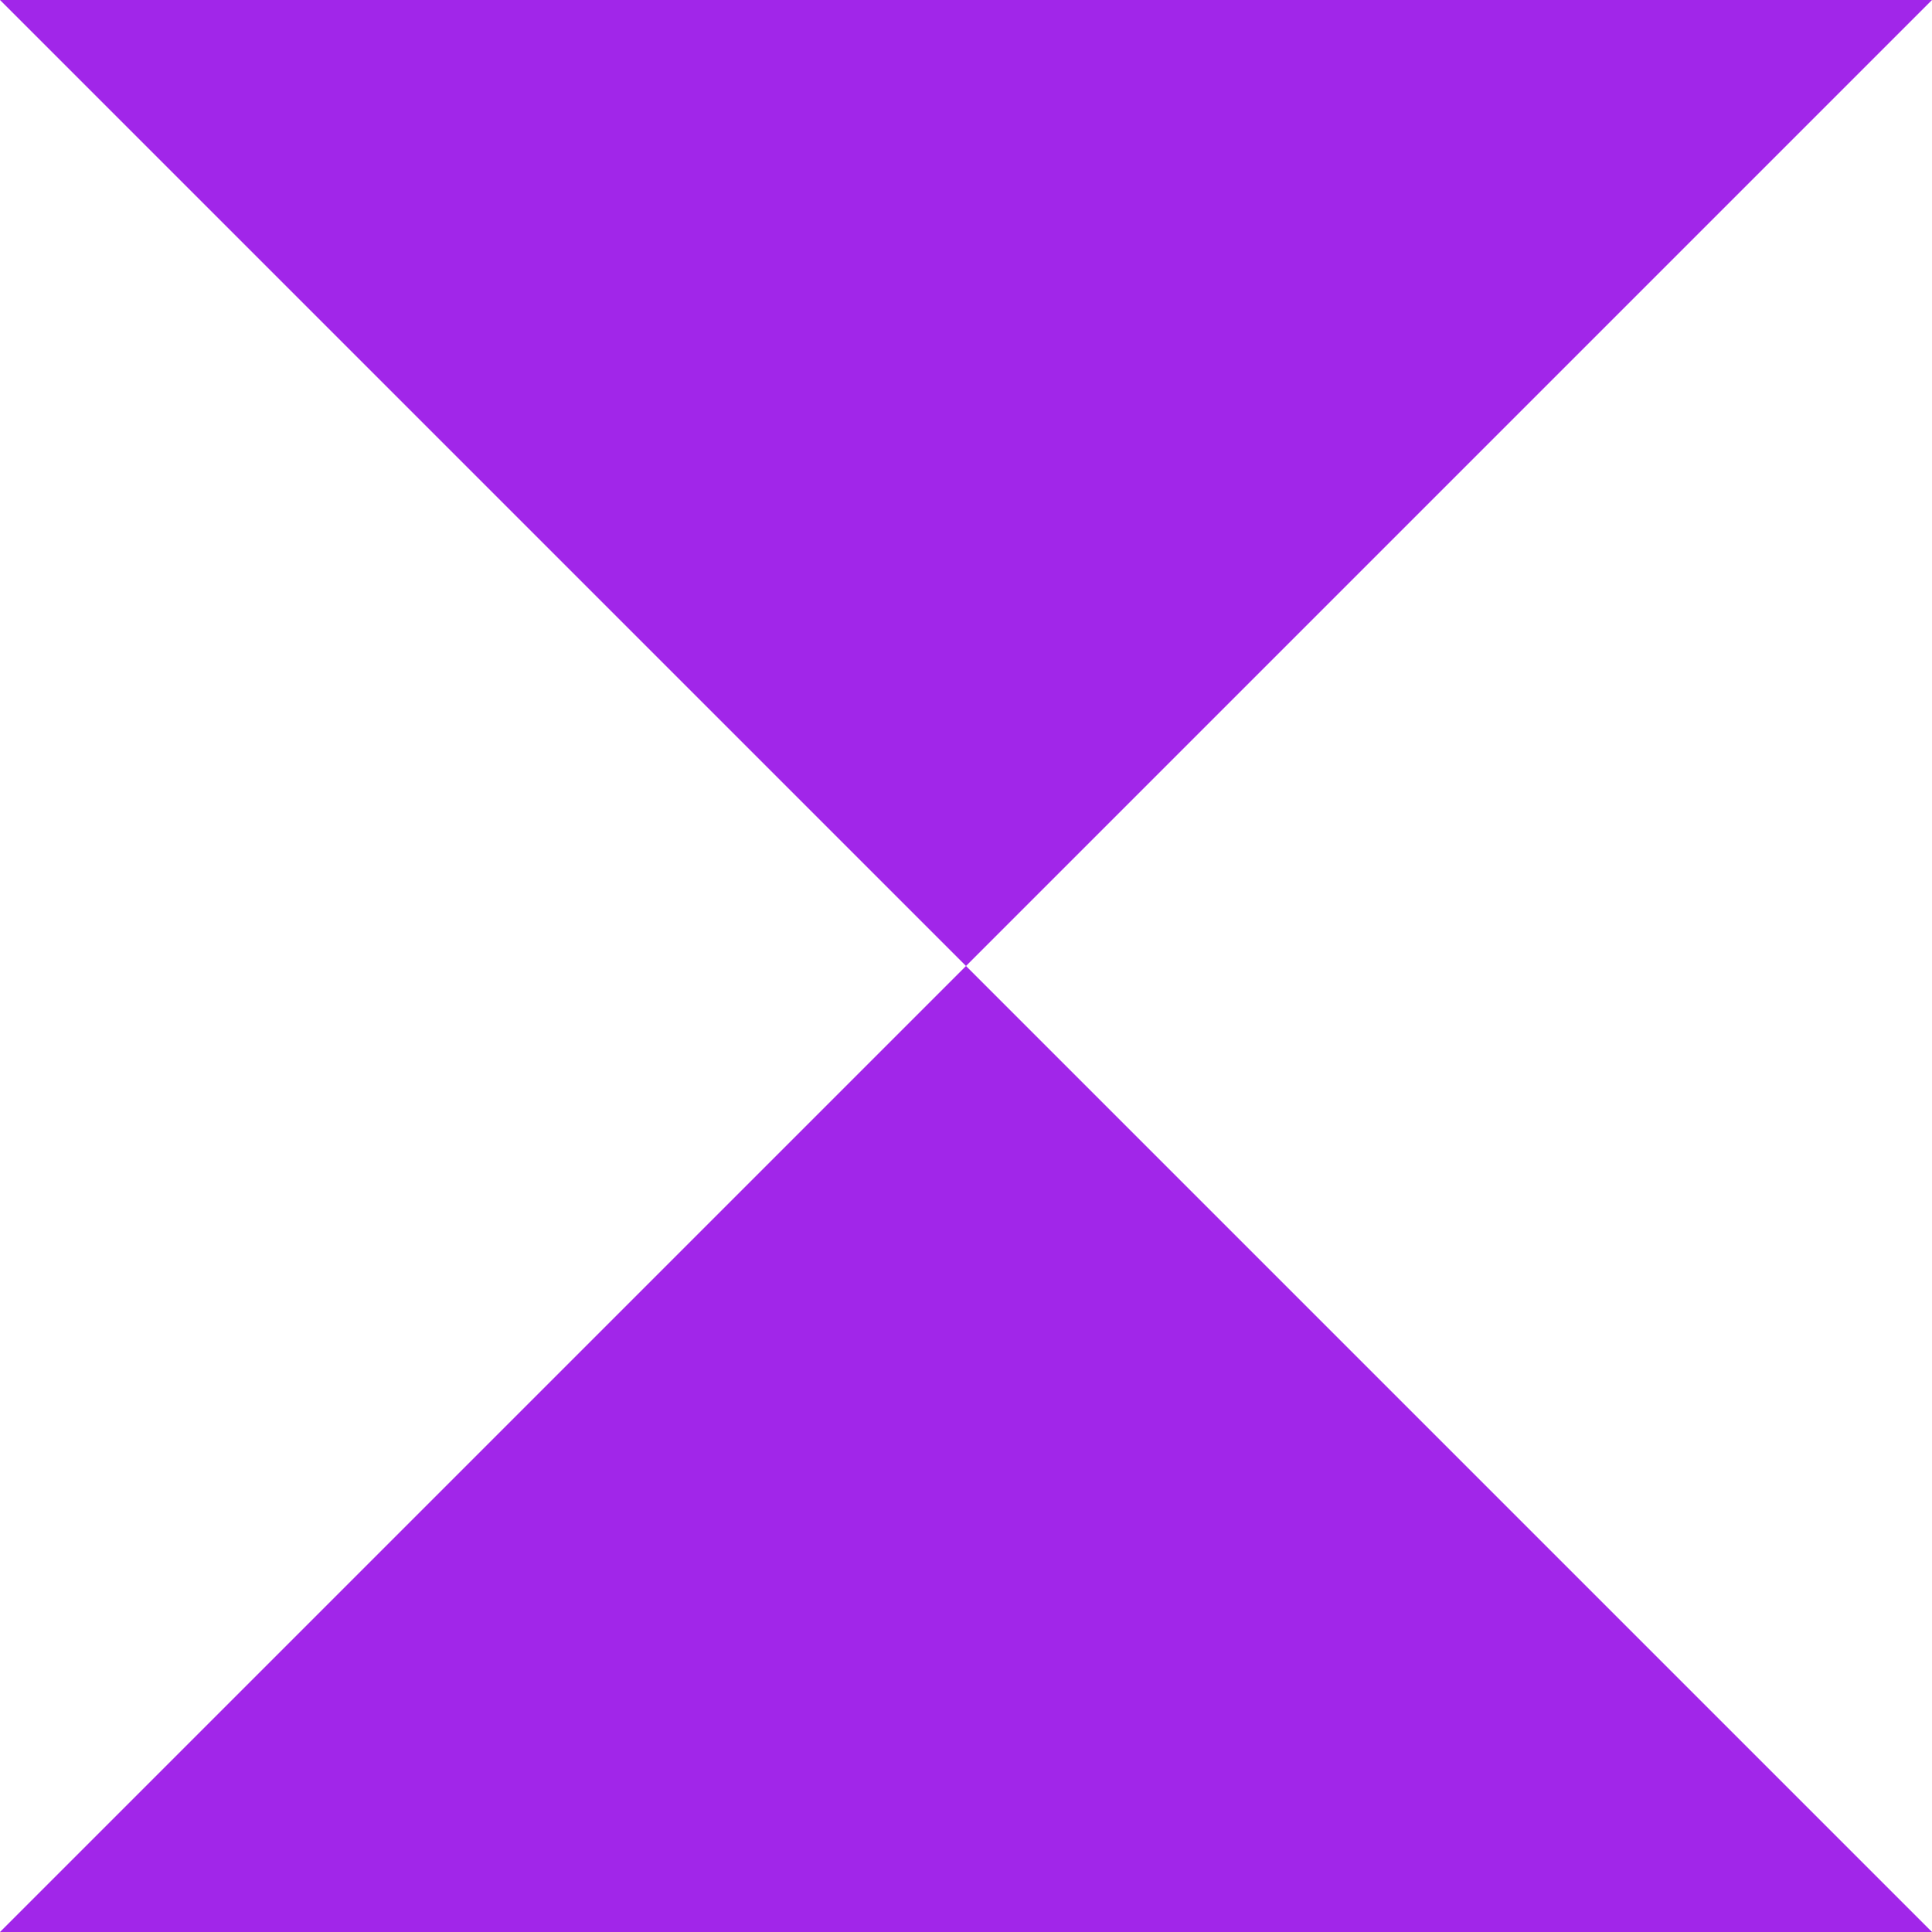
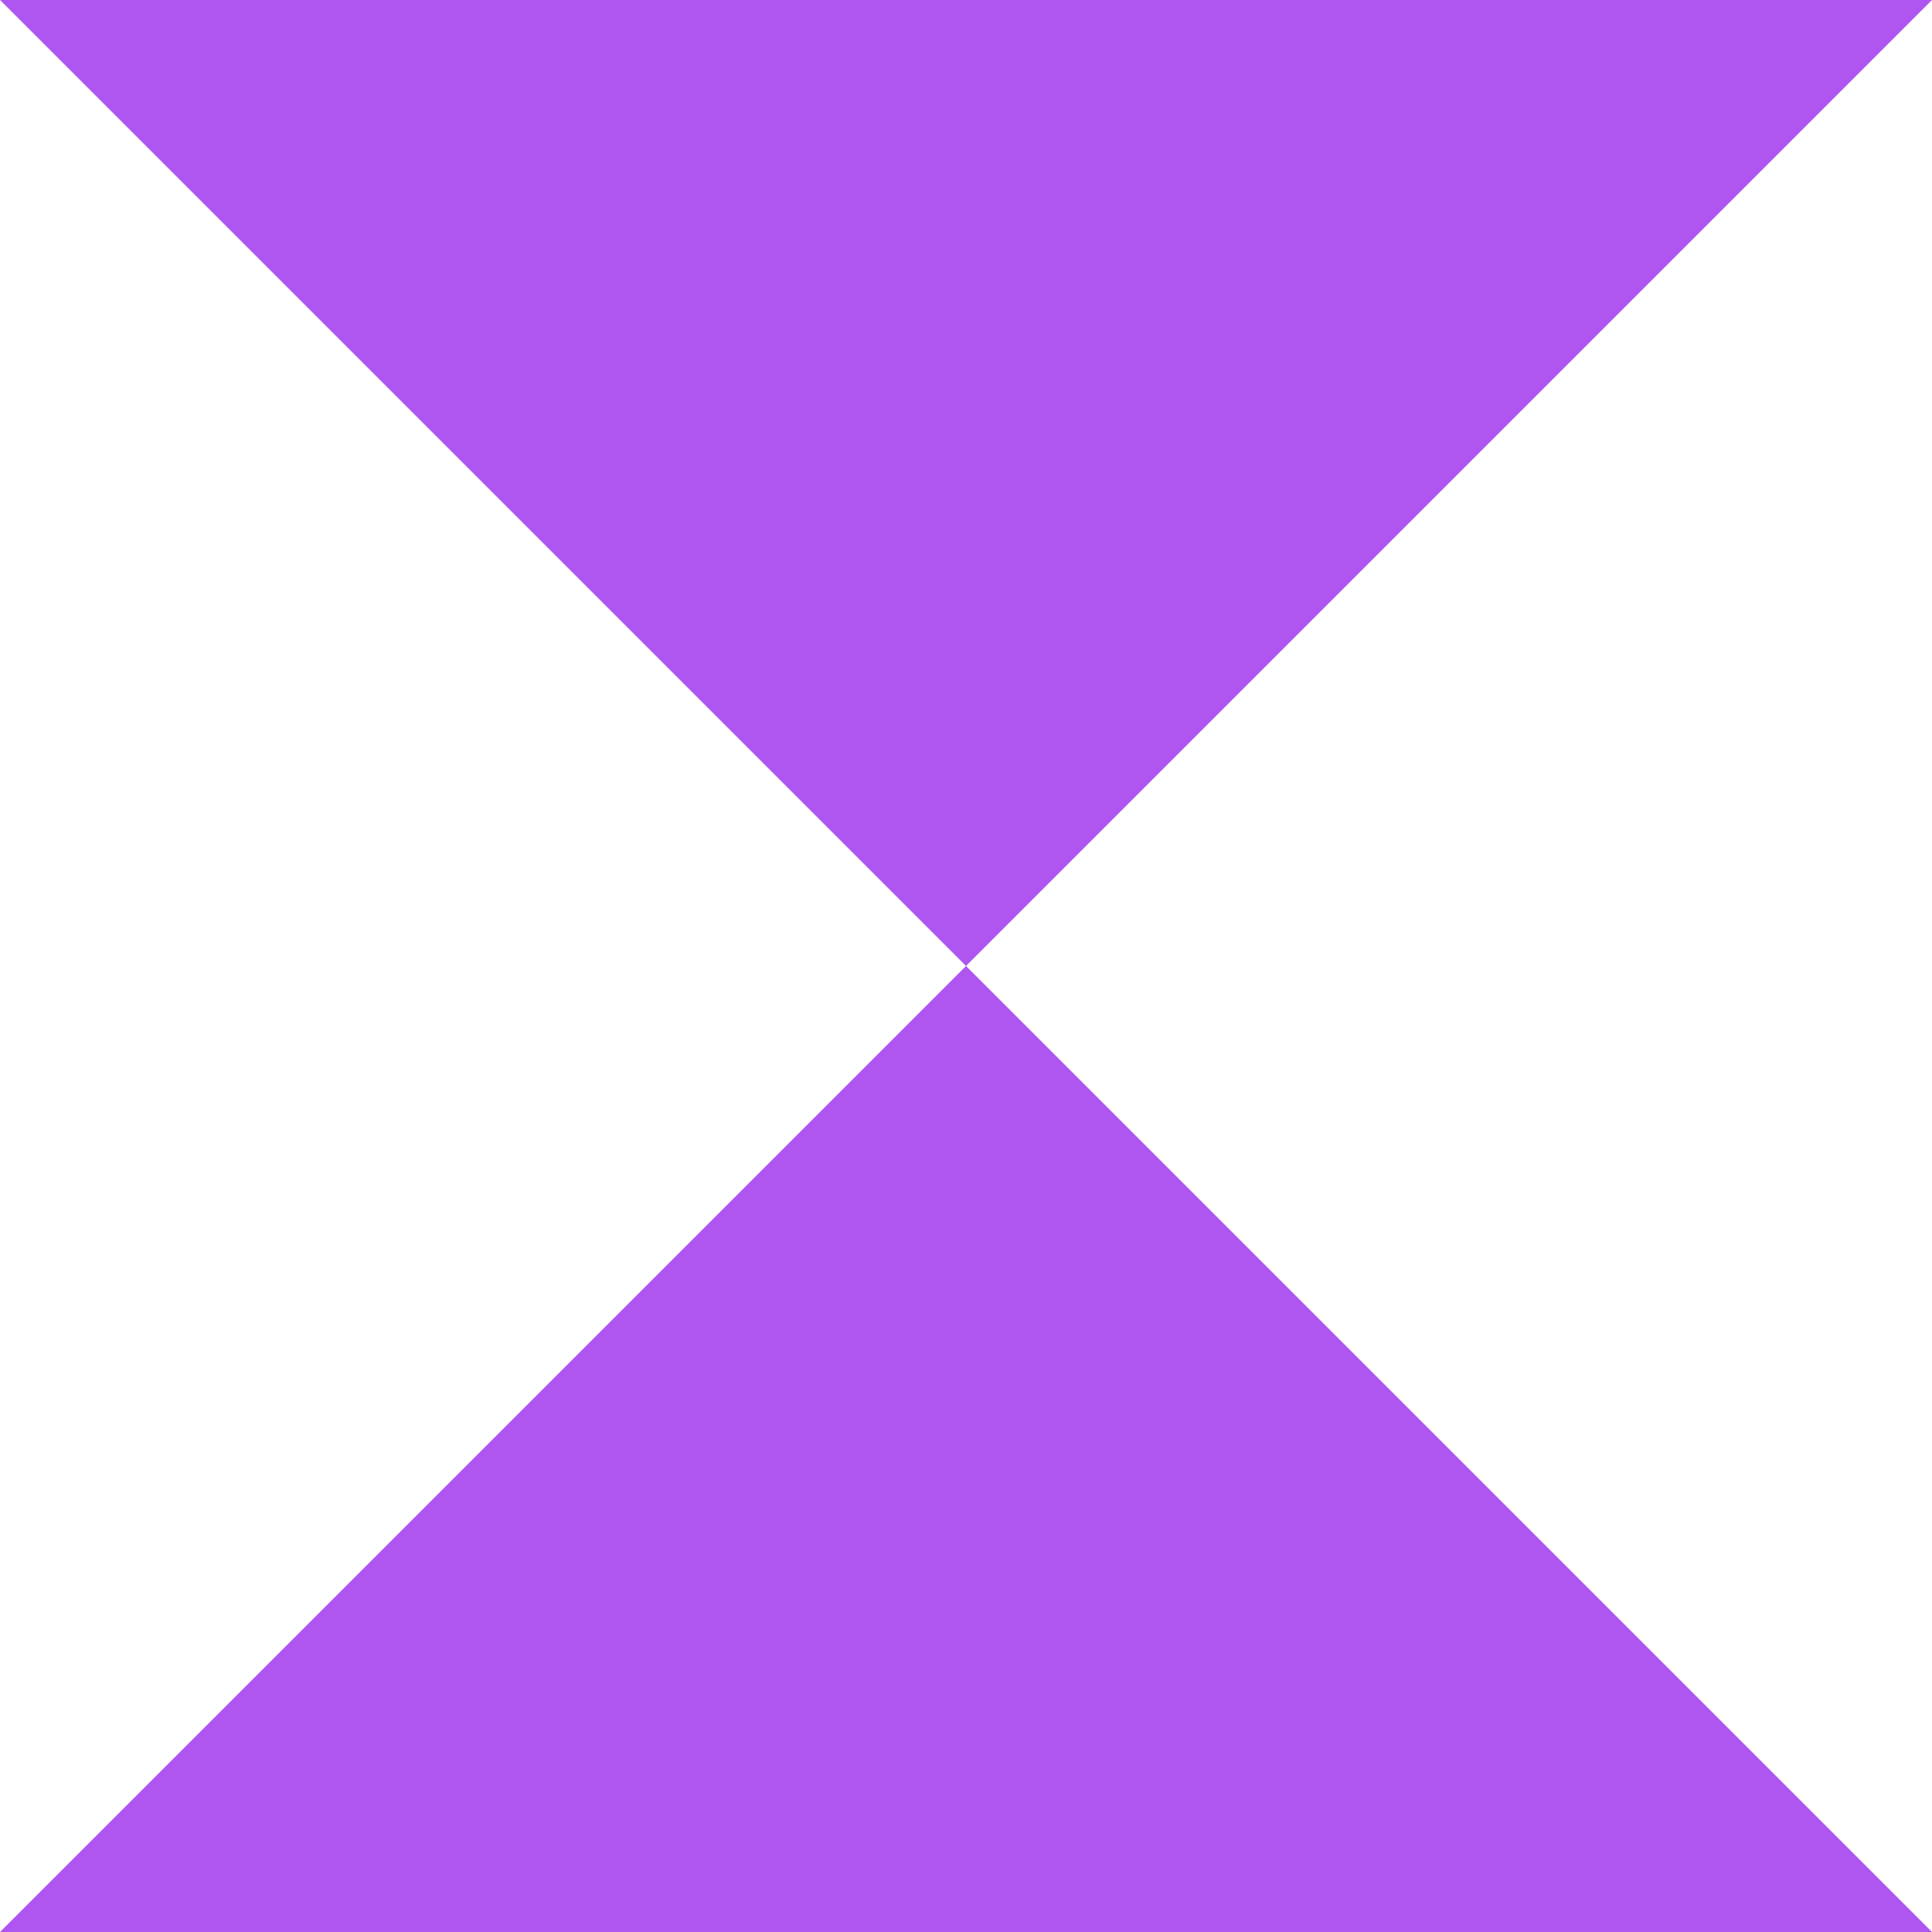
<svg xmlns="http://www.w3.org/2000/svg" version="1.1" id="Layer_1" x="0px" y="0px" viewBox="0 0 400 400" style="enable-background:new 0 0 400 400;" xml:space="preserve">
  <style type="text/css">
- 	.st0{fill:#A126E9;}
+ 	.st0{fill:#AF55F0;}
+ 	.st1{fill:#641496;}
</style>
  <g>
    <g>
      <g>
-         <polygon class="st0" points="400,0 0,0 200,200    " />
-       </g>
-       <g>
-         <polygon class="st0" points="0,400 400,400 200,200    " />
+         <g>
+           <g>
+             <polygon class="st0" points="400,0 0,0 200,200      " />
+           </g>
+         </g>
+         <g>
+           <g>
+             <polygon class="st0" points="0,400 400,400 200,200      " />
+           </g>
+         </g>
      </g>
    </g>
  </g>
+   <g>
+     <line class="st1" x1="801" y1="275" x2="801" y2="125" />
+   </g>
</svg>
